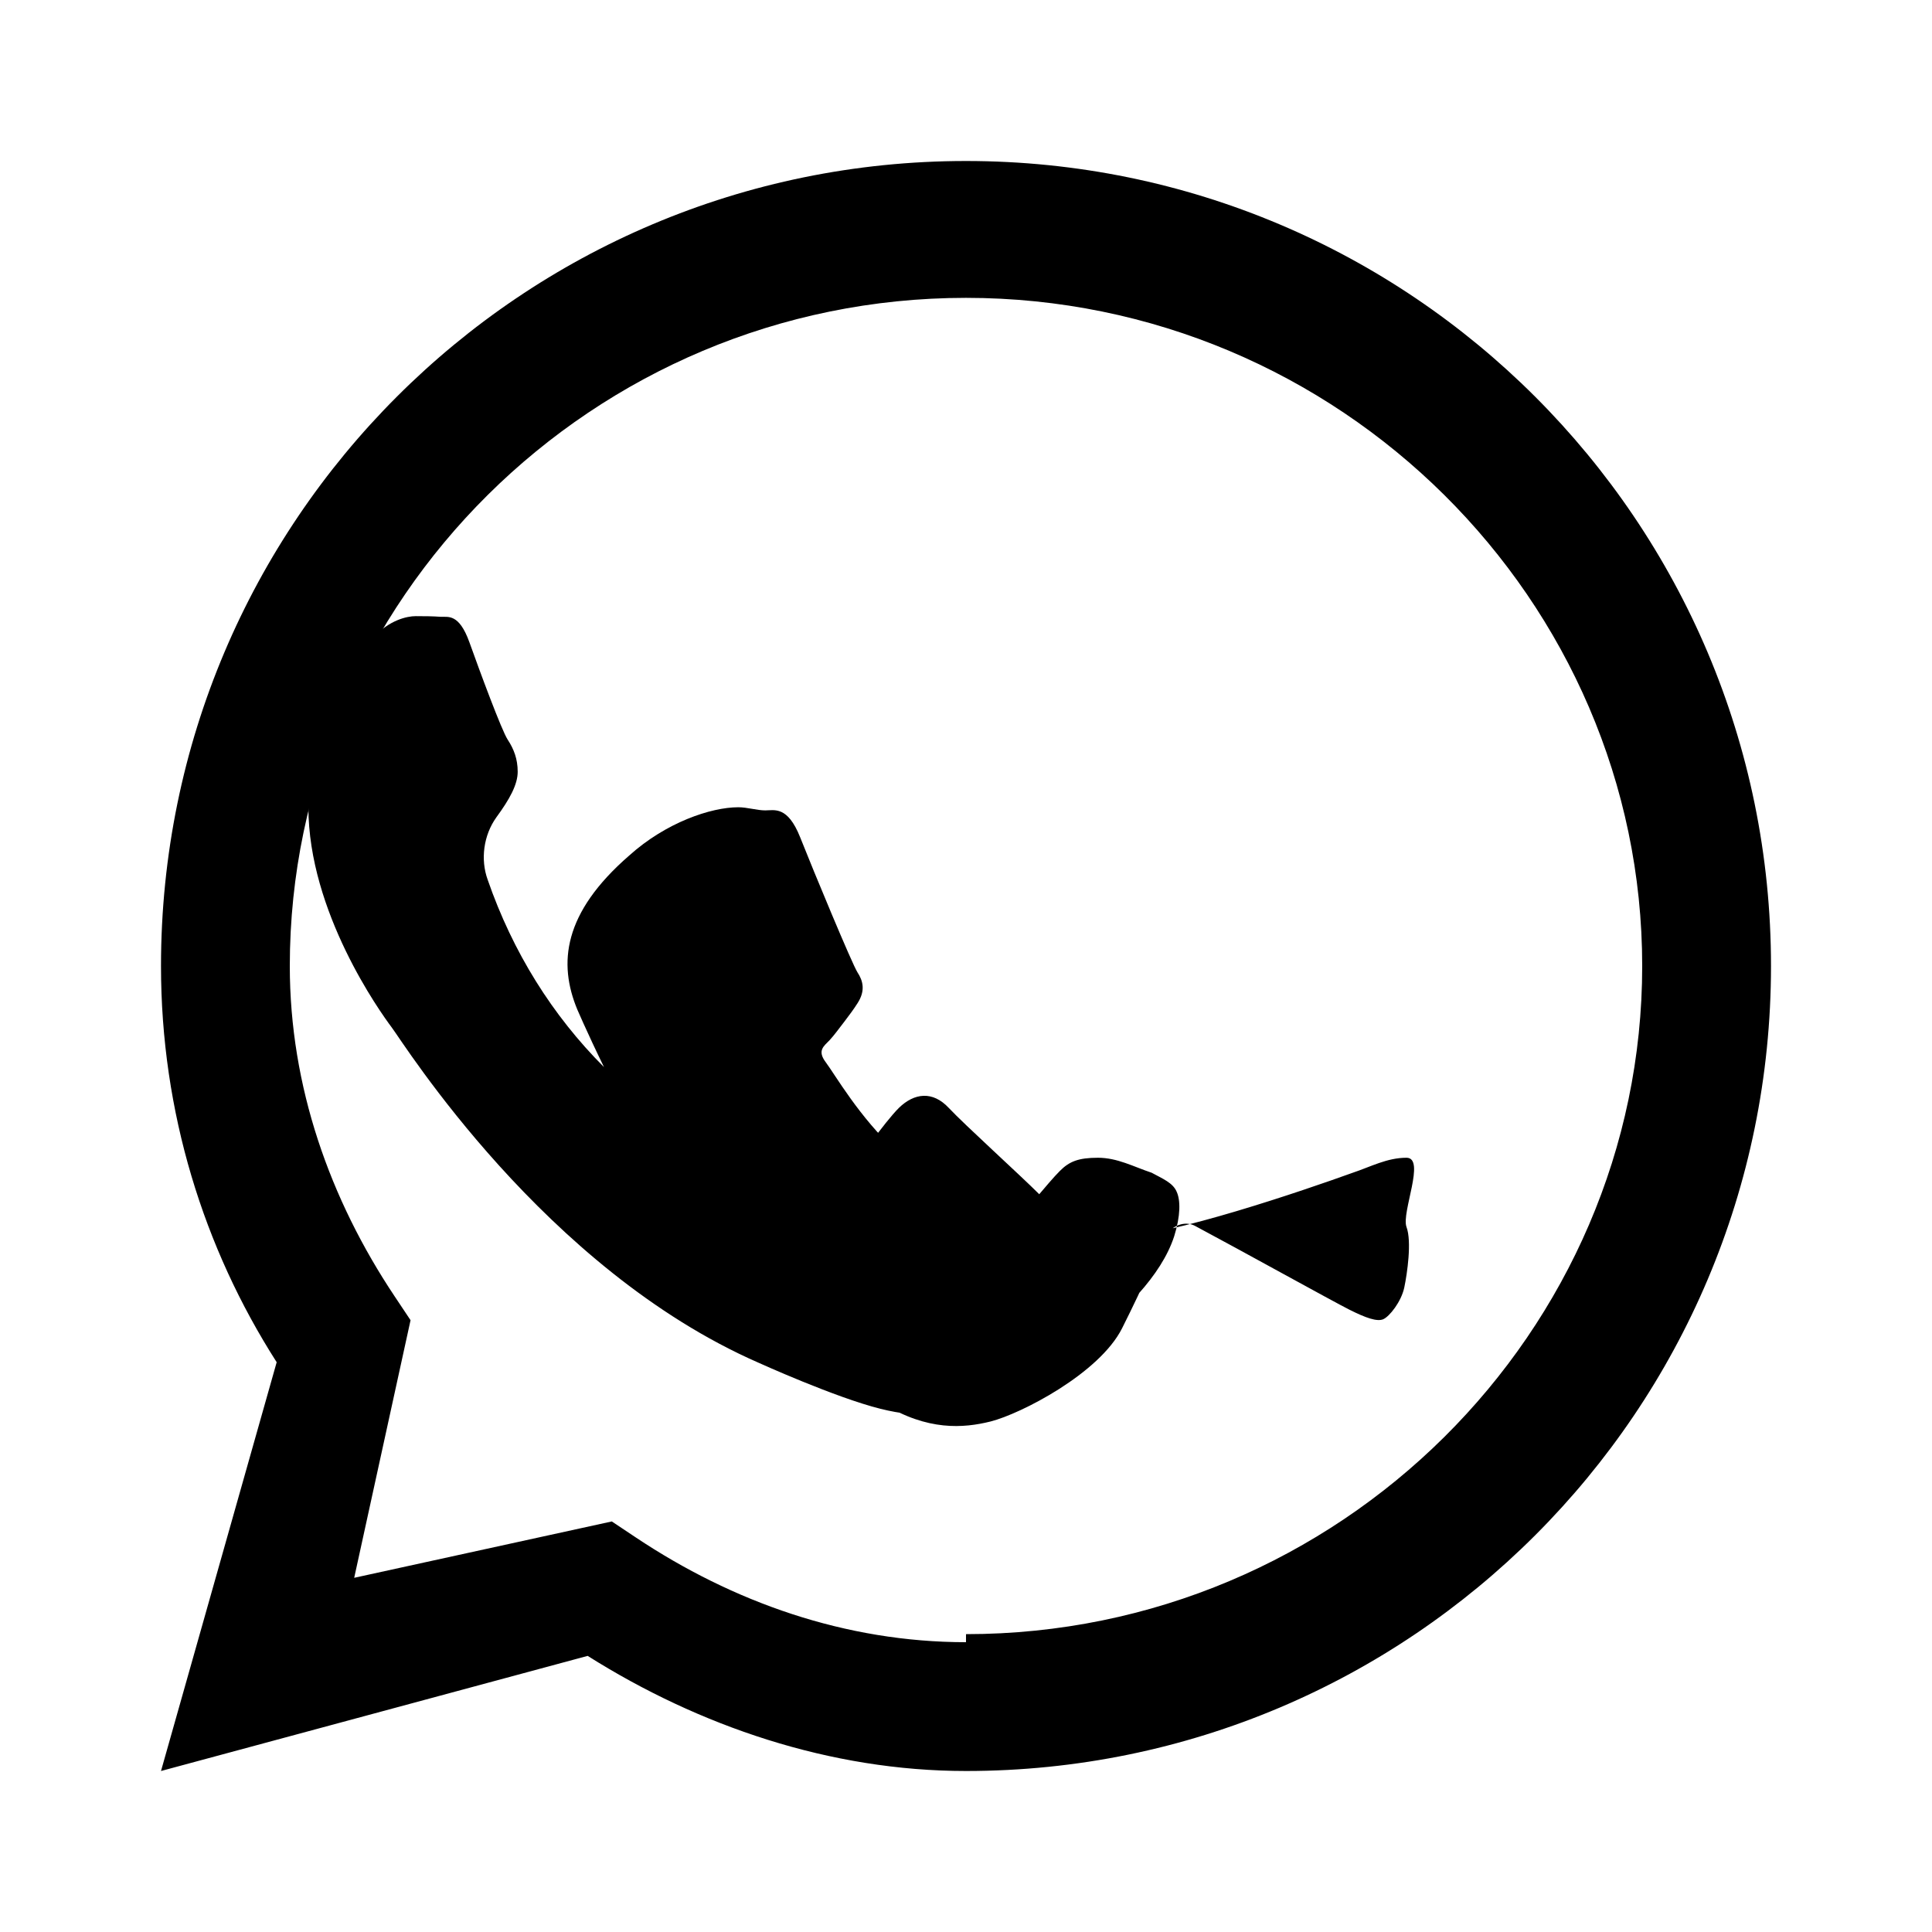
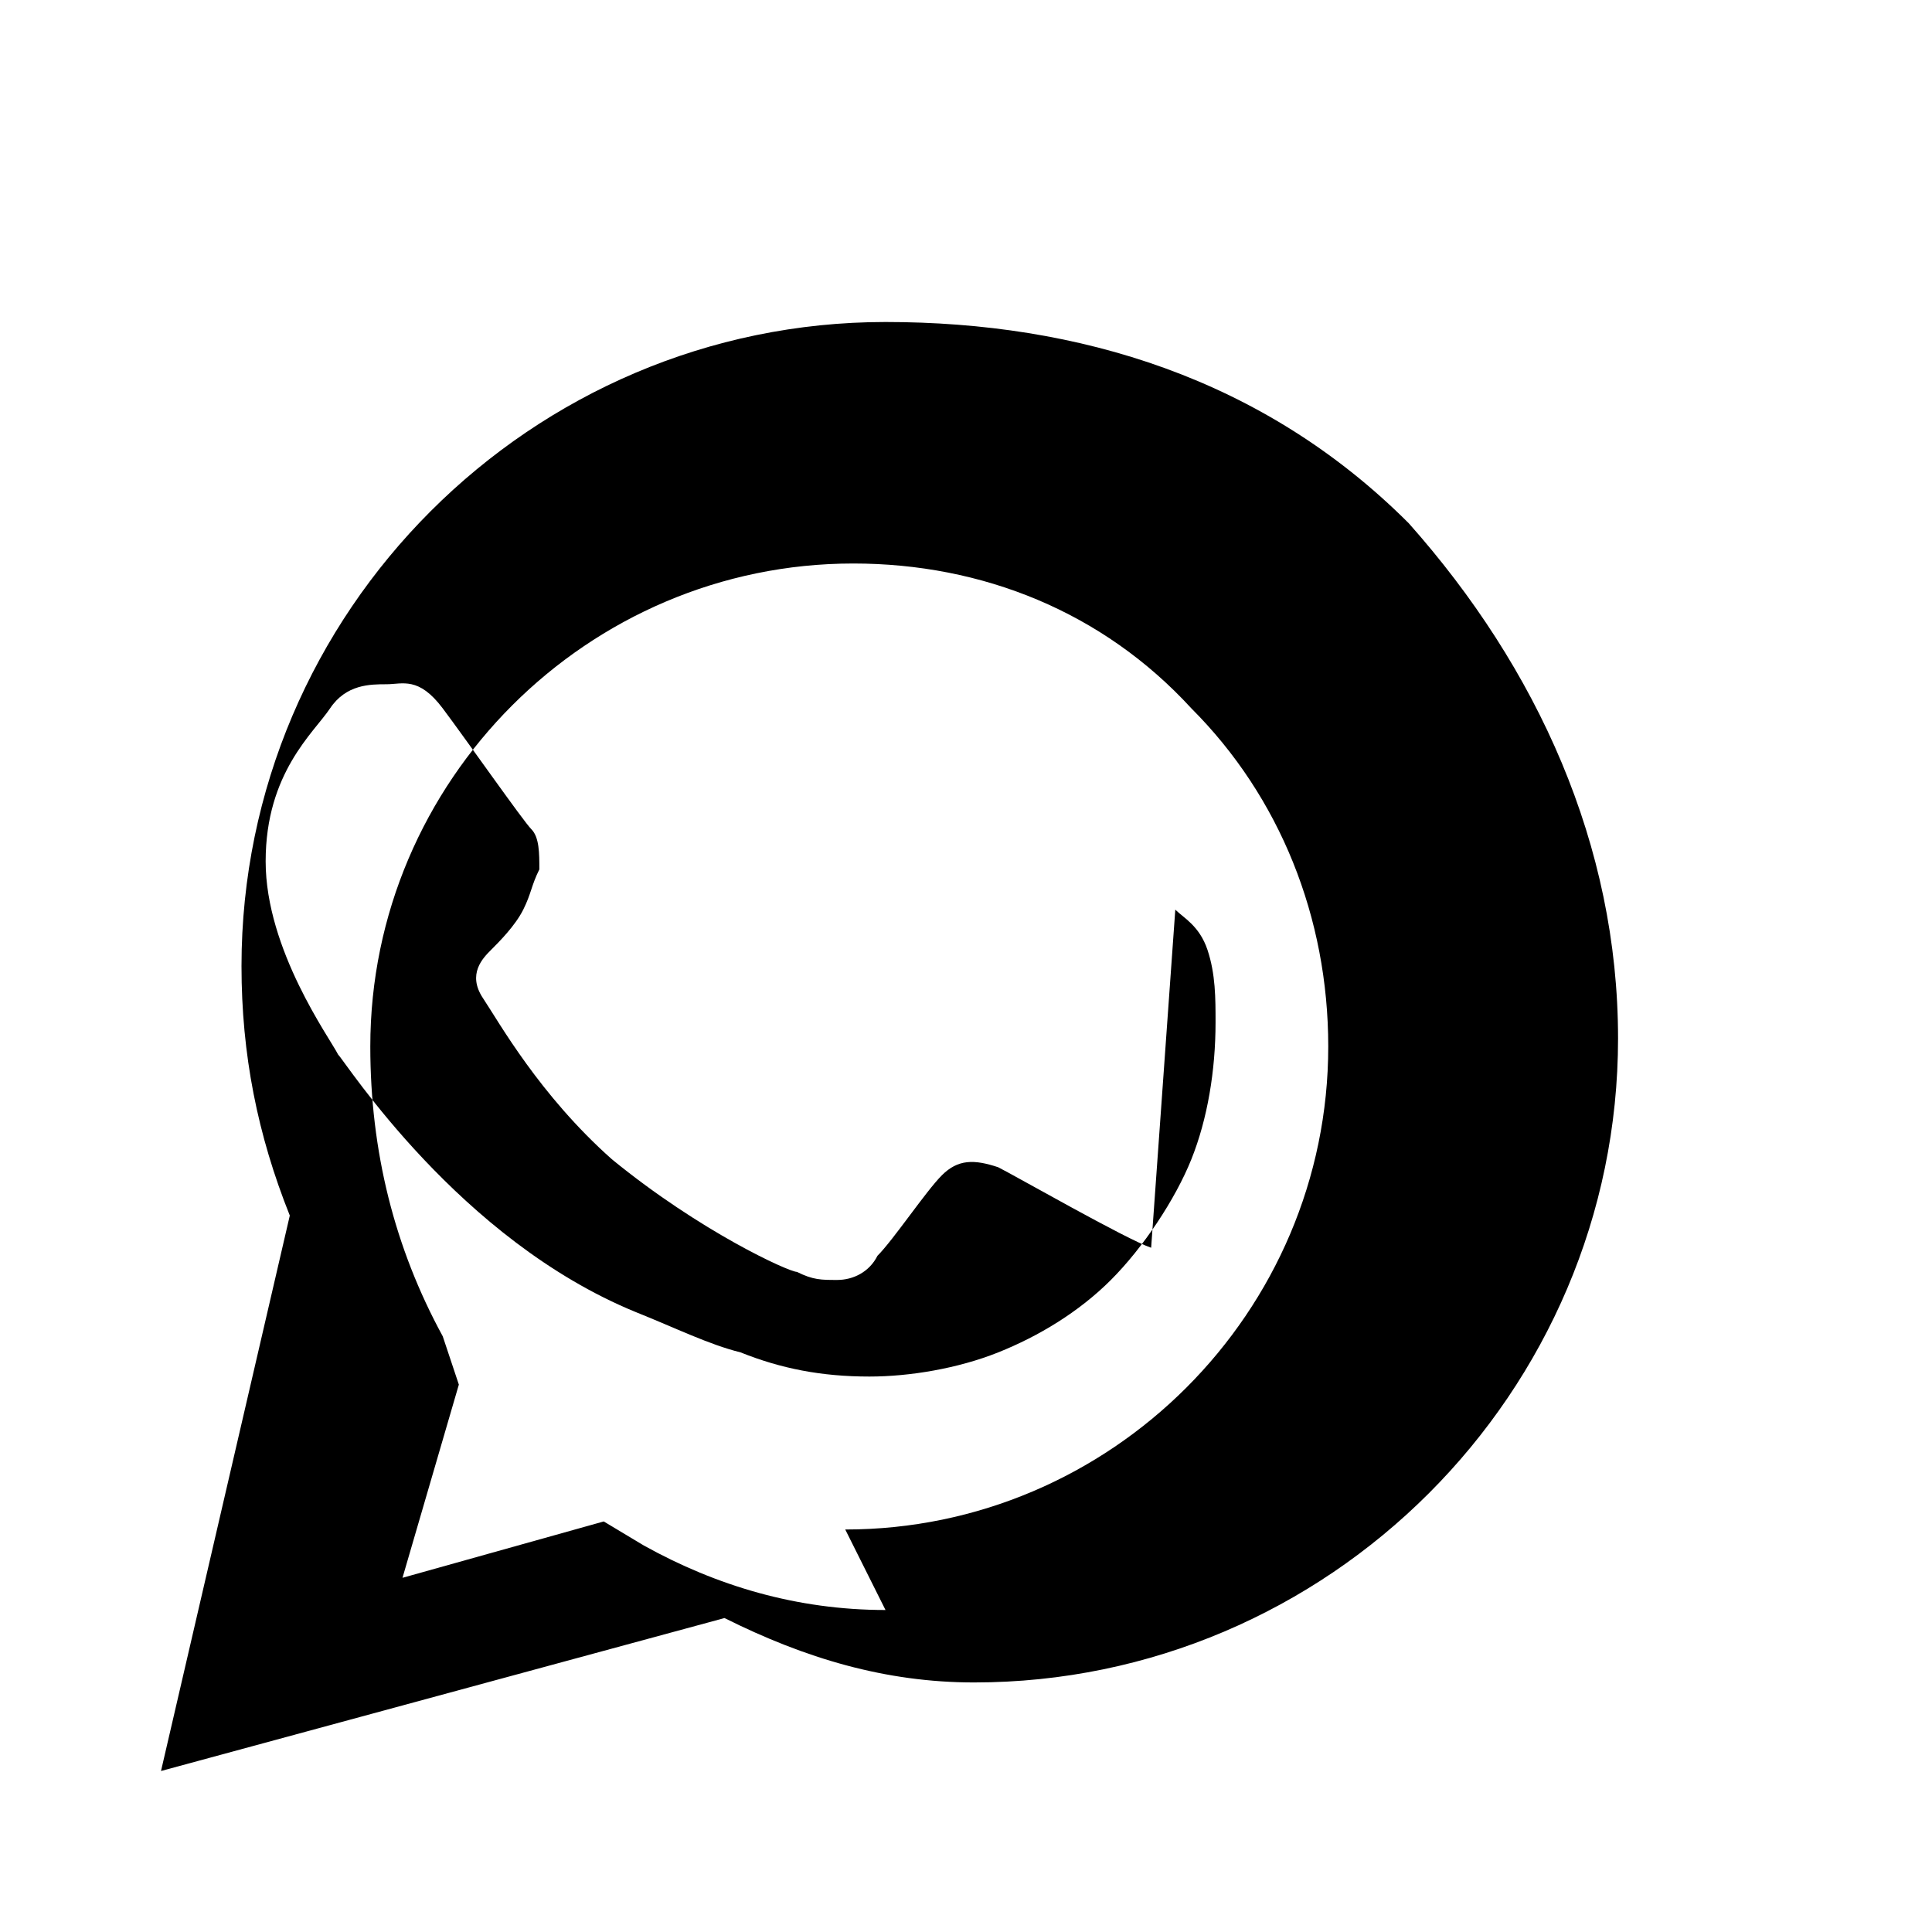
- <svg xmlns="http://www.w3.org/2000/svg" width="24" height="24" viewBox="0 0 24 24" fill="none">
-   <path d="M17.472 14.382C17.231 14.382 17.027 14.494 16.805 14.568C16.195 14.788 14.527 15.358 13.905 15.358C13.323 15.358 13.238 15.163 12.916 14.841C12.666 14.591 11.986 13.976 11.786 13.763C11.586 13.549 11.358 13.576 11.166 13.763C10.983 13.946 10.651 14.428 10.519 14.591C10.386 14.753 10.086 14.791 9.831 14.701C8.031 14.078 6.681 12.728 6.058 10.928C5.967 10.677 6.006 10.377 6.166 10.153C6.331 9.928 6.431 9.746 6.431 9.587C6.431 9.428 6.383 9.304 6.306 9.187C6.231 9.072 5.961 8.342 5.831 7.978C5.701 7.617 5.566 7.667 5.472 7.662C5.381 7.655 5.272 7.654 5.164 7.654C5.055 7.654 4.831 7.704 4.639 7.921C4.446 8.138 3.831 8.728 3.831 10.028C3.831 11.328 4.722 12.571 4.866 12.763C5.011 12.953 6.761 15.763 9.422 16.928C9.422 16.928 10.376 17.361 10.939 17.501C11.431 17.624 11.866 17.596 12.222 17.438C12.666 17.242 14.266 16.342 14.586 15.358C14.666 15.103 14.666 14.908 14.616 14.802C14.569 14.693 14.444 14.643 14.306 14.568C14.083 14.494 13.881 14.382 13.639 14.382C13.397 14.382 13.283 14.428 13.166 14.546C13.091 14.62 12.98 14.753 12.88 14.87C12.73 15.048 12.605 15.153 12.439 15.108C12.272 15.063 11.758 14.874 11.131 14.296C10.681 13.888 10.369 13.343 10.258 13.196C10.147 13.049 10.236 12.995 10.306 12.921C10.361 12.862 10.427 12.771 10.489 12.691C10.552 12.608 10.606 12.536 10.652 12.463C10.755 12.305 10.719 12.181 10.652 12.079C10.586 11.977 10.106 10.821 9.939 10.399C9.783 10.008 9.619 10.067 9.506 10.067C9.406 10.067 9.281 10.028 9.172 10.028C8.831 10.028 8.272 10.217 7.816 10.628C6.994 11.342 6.933 11.967 7.172 12.542C7.316 12.874 7.916 14.199 8.564 15.096C9.589 16.5 10.427 17.1 10.972 17.438C11.522 17.777 11.969 17.742 12.306 17.658C12.681 17.563 13.656 17.063 13.939 16.5C14.222 15.938 14.406 15.496 14.481 15.358C14.556 15.22 14.722 15.163 14.844 15.228C15.394 15.521 16.566 16.171 16.766 16.271C16.966 16.371 17.106 16.421 17.183 16.388C17.261 16.354 17.406 16.171 17.444 15.996C17.481 15.821 17.539 15.421 17.472 15.242C17.406 15.063 17.714 14.382 17.472 14.382Z" fill="currentColor" />
-   <path d="M12 2C6.477 2 2 6.477 2 12C2 13.815 2.53 15.504 3.437 16.922L2 22L7.3 20.57C8.68 21.44 10.31 22 12 22C17.523 22 22 17.523 22 12C22 6.477 17.523 2 12 2ZM12 20.4C10.5 20.4 9.1 19.9 7.9 19.1L7.6 18.9L4.4 19.6L5.1 16.4L4.9 16.1C4.1 14.9 3.6 13.5 3.6 12C3.6 7.46 7.36 3.7 12 3.7C16.64 3.7 20.4 7.46 20.4 12C20.4 16.54 16.64 20.3 12 20.3V20.4Z" fill="currentColor" />
+ <svg xmlns="http://www.w3.org/2000/svg" width="24" height="24" viewBox="0 0 24 24" role="img" aria-label="WhatsApp">
+   <path d="M17.5 6.5C15.7 4.7 13.4 4 11 4 6.6 4 3 7.6 3 12c0 1.1.2 2.1.6 3.1L2 22l7-1.9c1 .5 2 .8 3.1.8 4.4 0 8-3.6 8-8 0-2.4-1-4.6-2.6-6.4zM11 20c-1.1 0-2.1-.3-3-.8l-.5-.3-2.5.7.7-2.4-.2-.6c-.6-1.1-.9-2.3-.9-3.6 0-3.3 2.7-6 6-6 1.6 0 3.1.6 4.2 1.8 1.1 1.1 1.7 2.6 1.7 4.2 0 3.3-2.7 6-6 6zm3.3-4.5c-.3-.1-1.7-.9-1.9-1-.3-.1-.5-.1-.7.1-.2.2-.6.8-.8 1-.1.2-.3.3-.5.3-.2 0-.3 0-.5-.1-.1 0-1.2-.5-2.3-1.4-.9-.8-1.4-1.7-1.6-2-.2-.3 0-.5.1-.6.1-.1.3-.3.4-.5.1-.2.1-.3.2-.5 0-.2 0-.4-.1-.5-.1-.1-.8-1.1-1.1-1.5-.3-.4-.5-.3-.7-.3-.2 0-.5 0-.7.3-.2.3-.8.8-.8 1.9 0 1.1.8 2.2.9 2.4.1.1 1.5 2.3 3.7 3.2.5.2.9.4 1.3.5.5.2 1 .3 1.6.3.5 0 1.1-.1 1.6-.3.5-.2 1-.5 1.4-.9.4-.4.8-1 1-1.5.2-.5.3-1.1.3-1.7 0-.3 0-.6-.1-.9-.1-.3-.3-.4-.4-.5z" fill="currentColor" fill-rule="evenodd" />
</svg>
